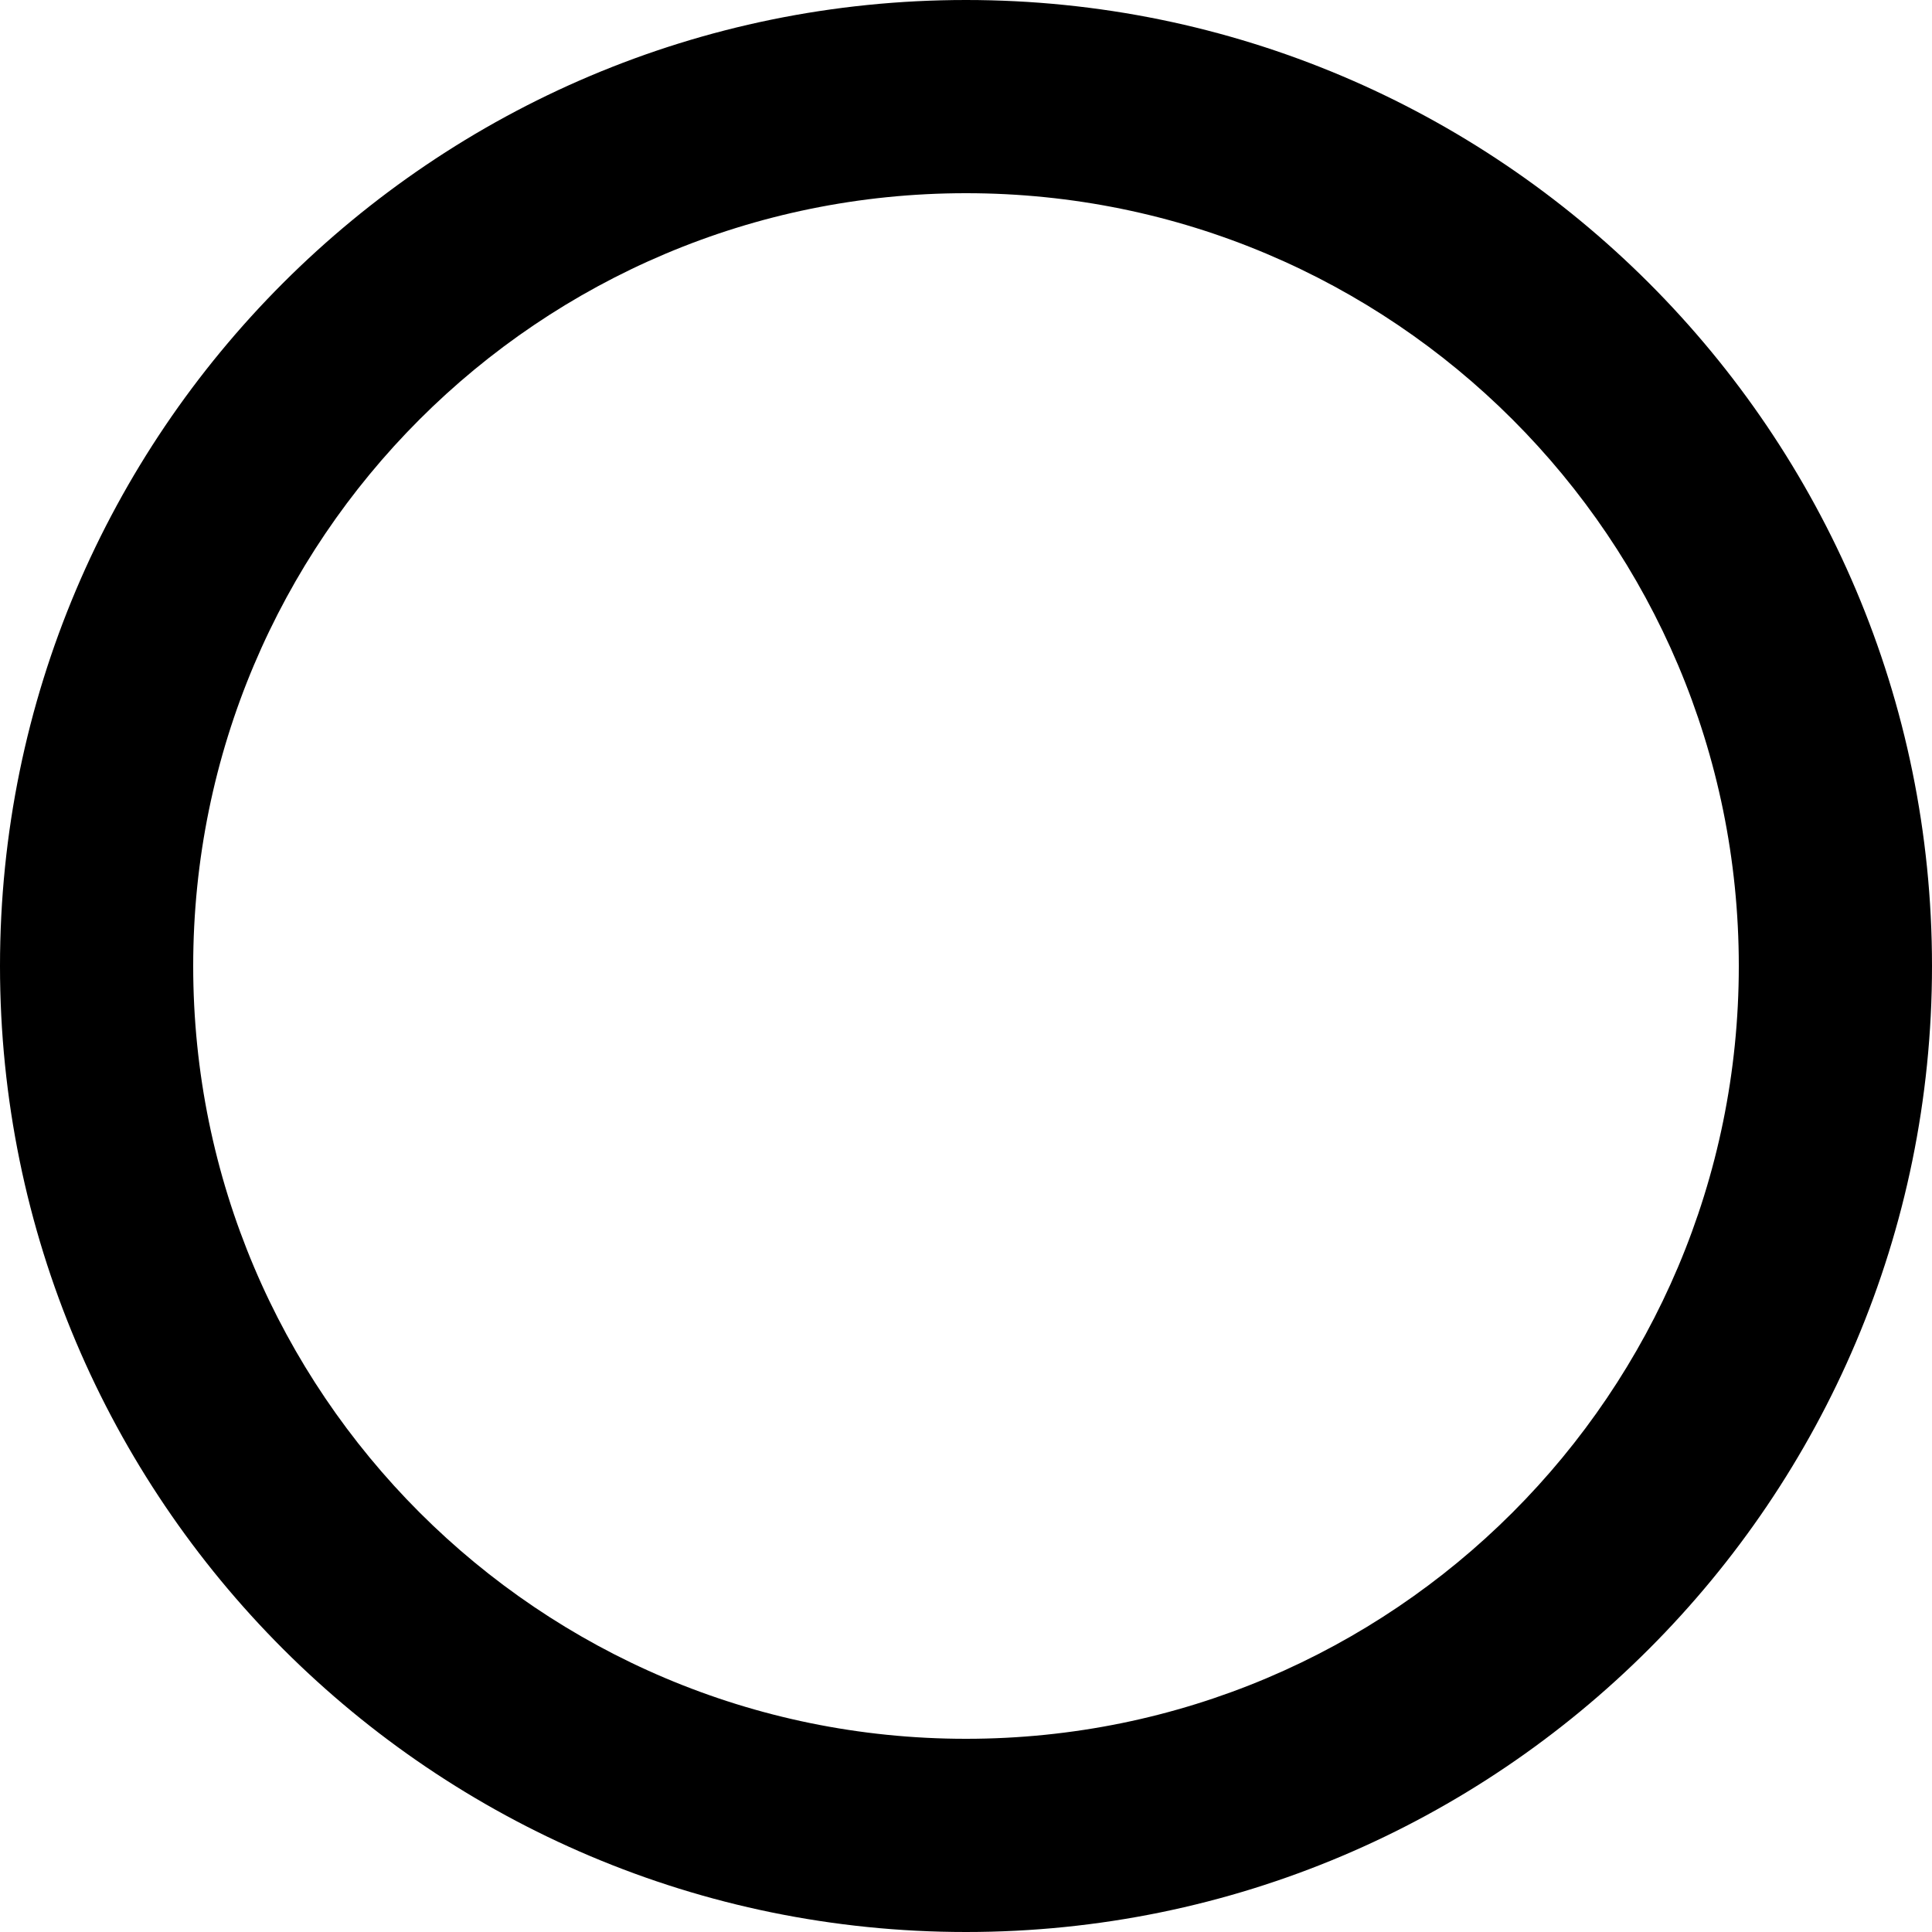
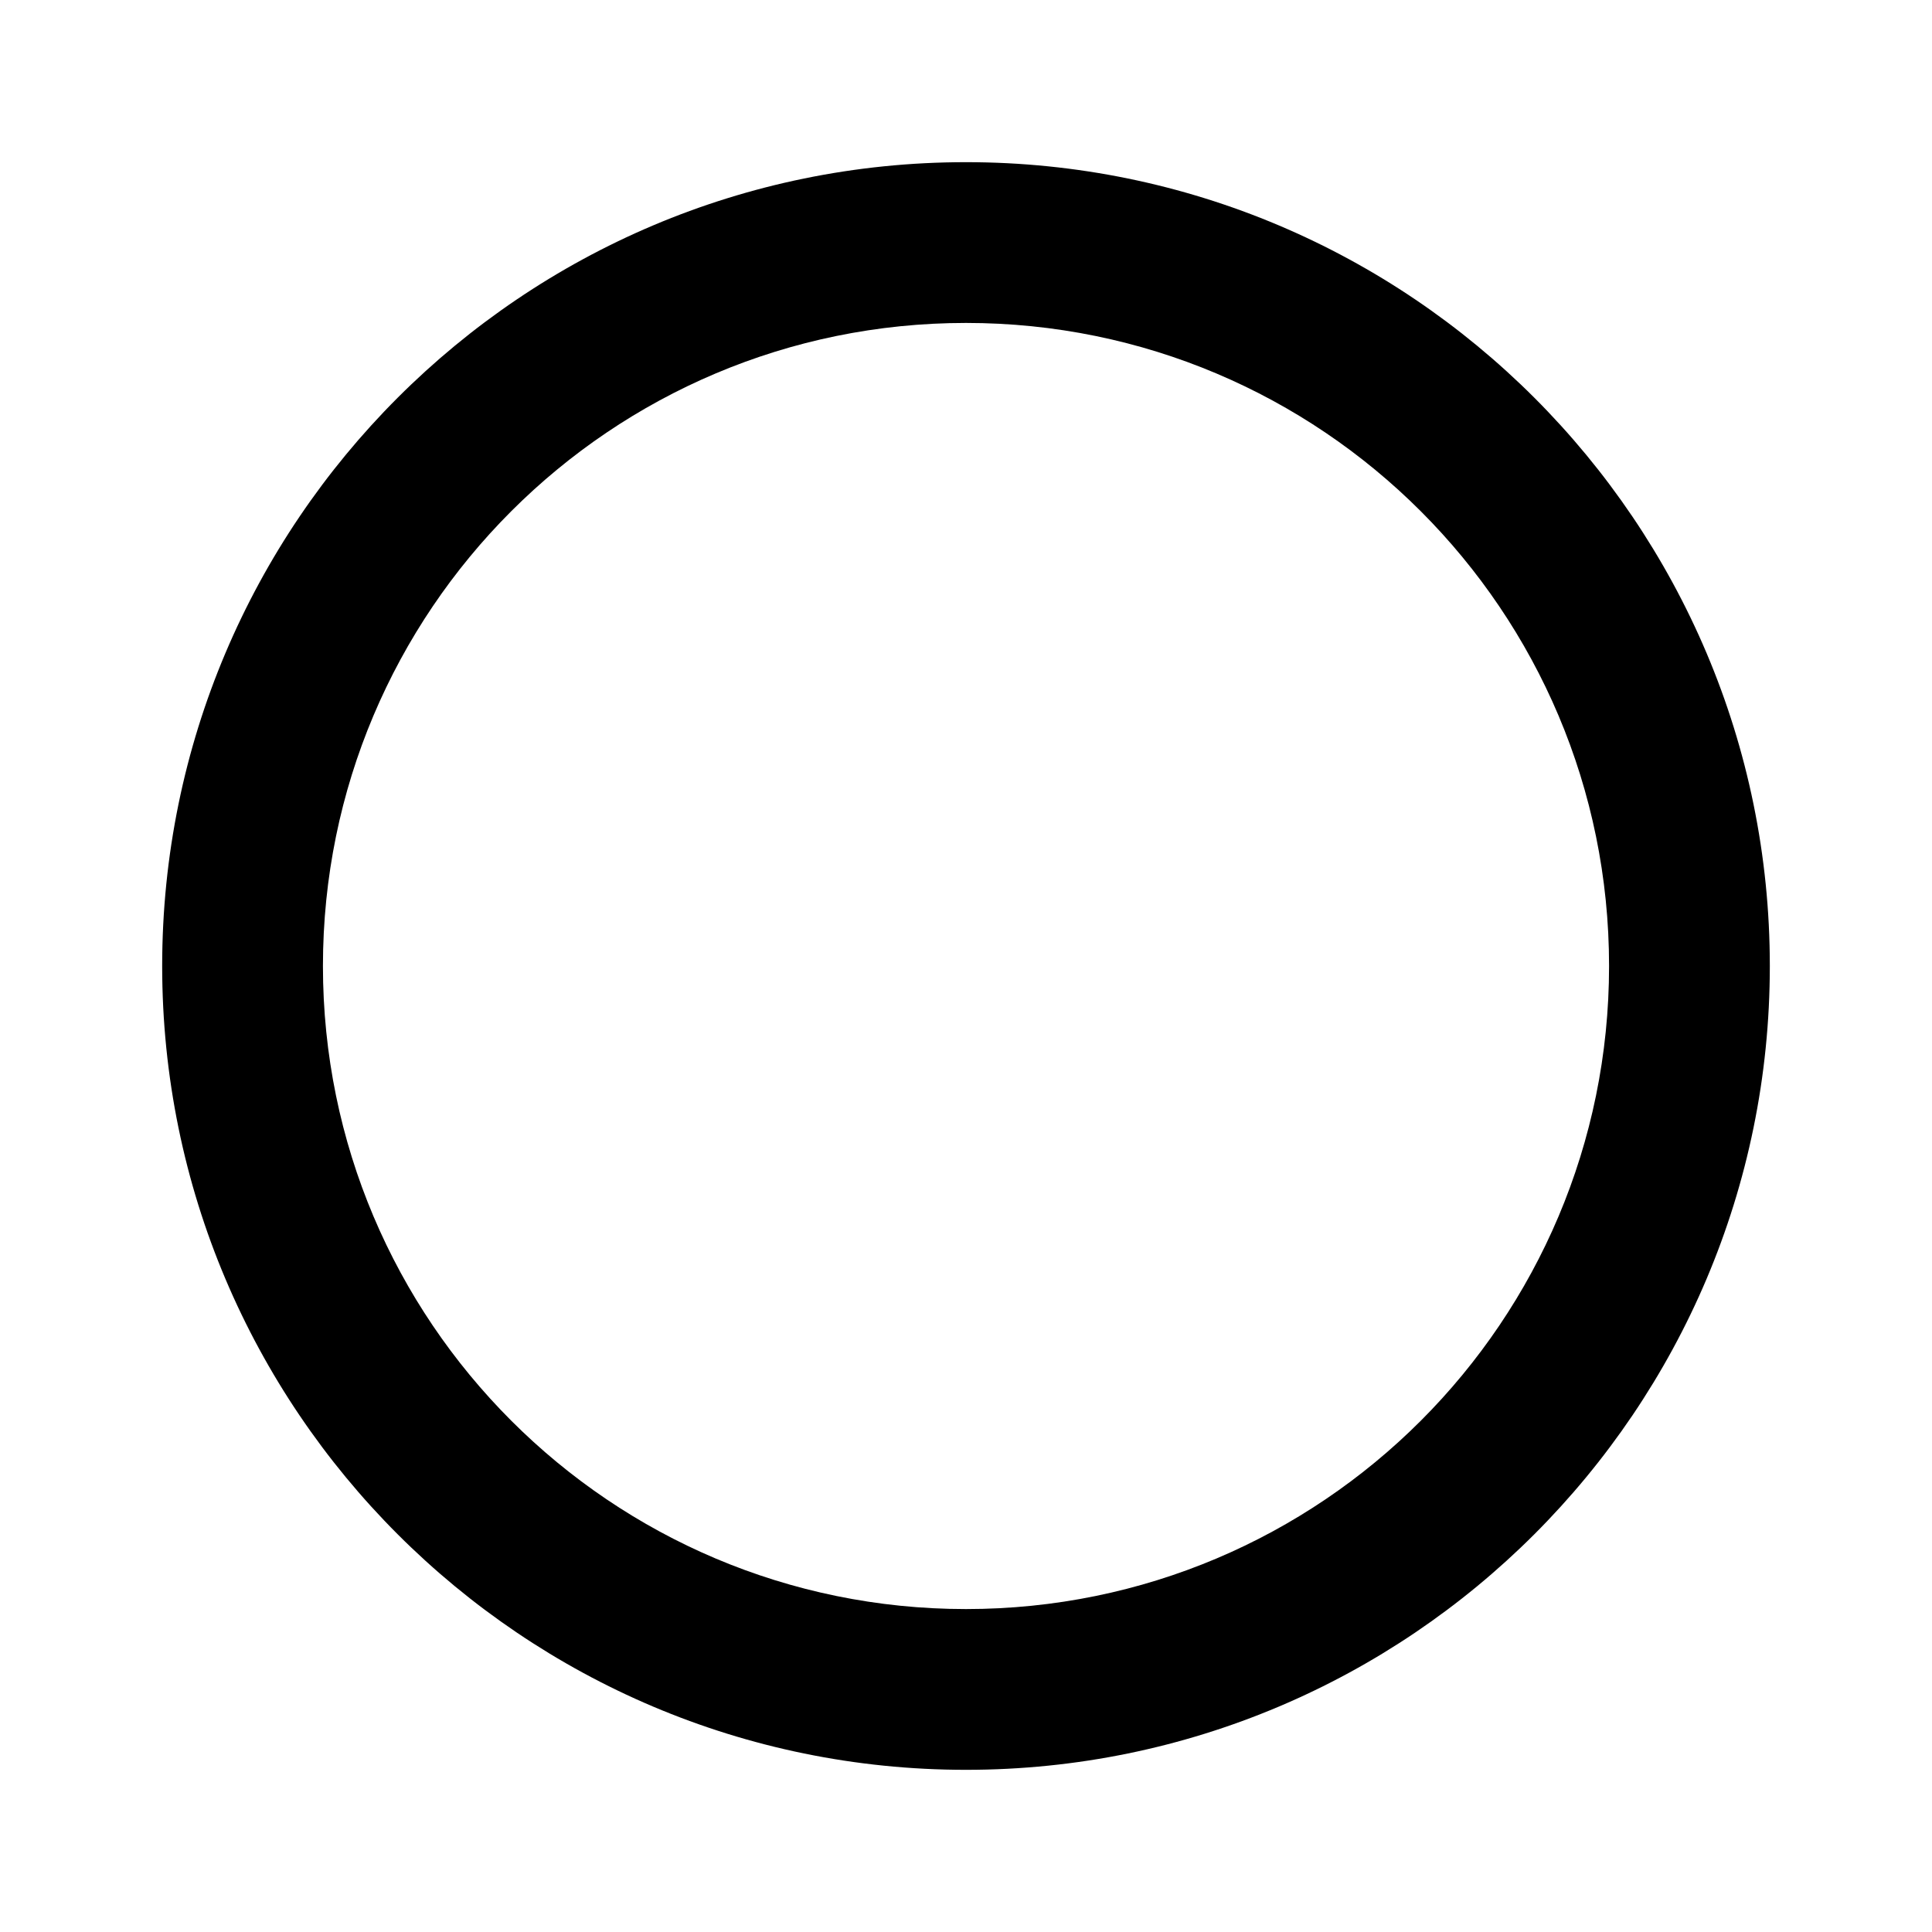
- <svg xmlns="http://www.w3.org/2000/svg" width="16" height="16" viewBox="0 0 16 16">
+ <svg xmlns="http://www.w3.org/2000/svg" width="19.228" height="19.228" viewBox="-1.614 -1.614 19.228 19.228">
  <path d="M8 0C3.584 0 0 3.584 0 8s3.584 8 8 8 8-3.584 8-8-3.584-8-8-8m0 14.4A6.4 6.4 0 0 1 1.6 8c0-3.536 2.864-6.4 6.4-6.4s6.4 2.864 6.4 6.4-2.864 6.4-6.4 6.4" />
</svg>
